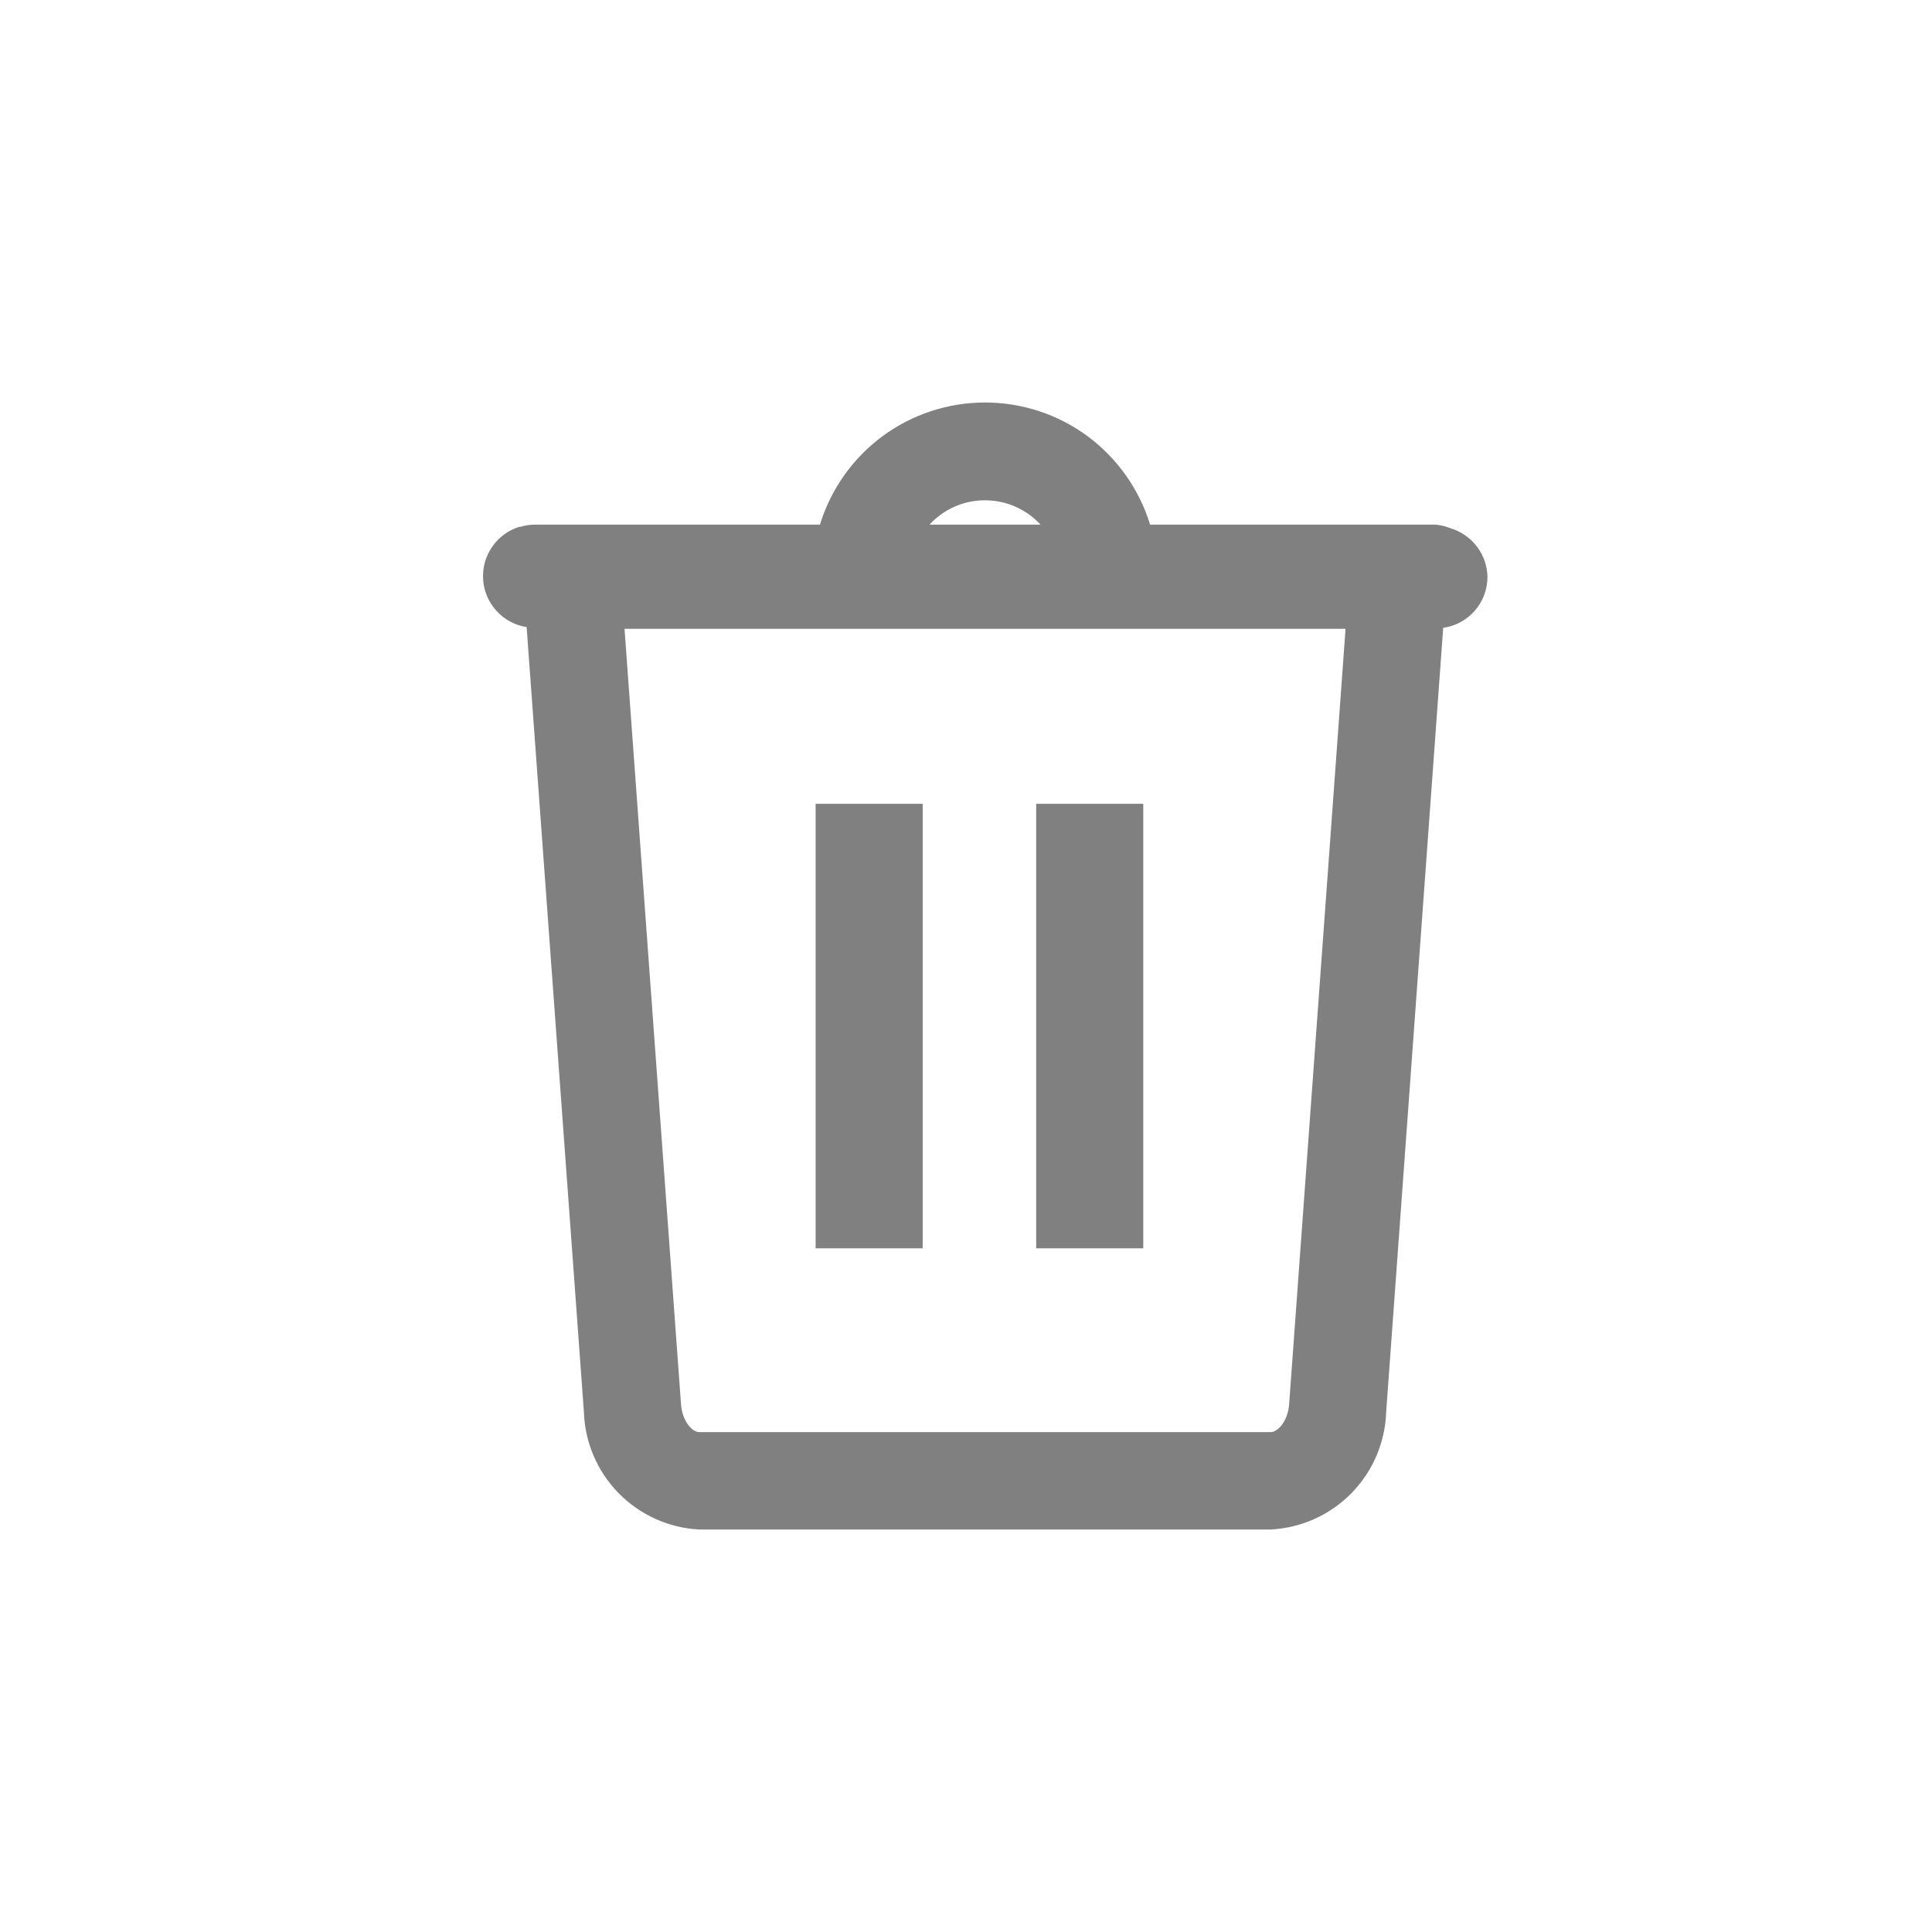
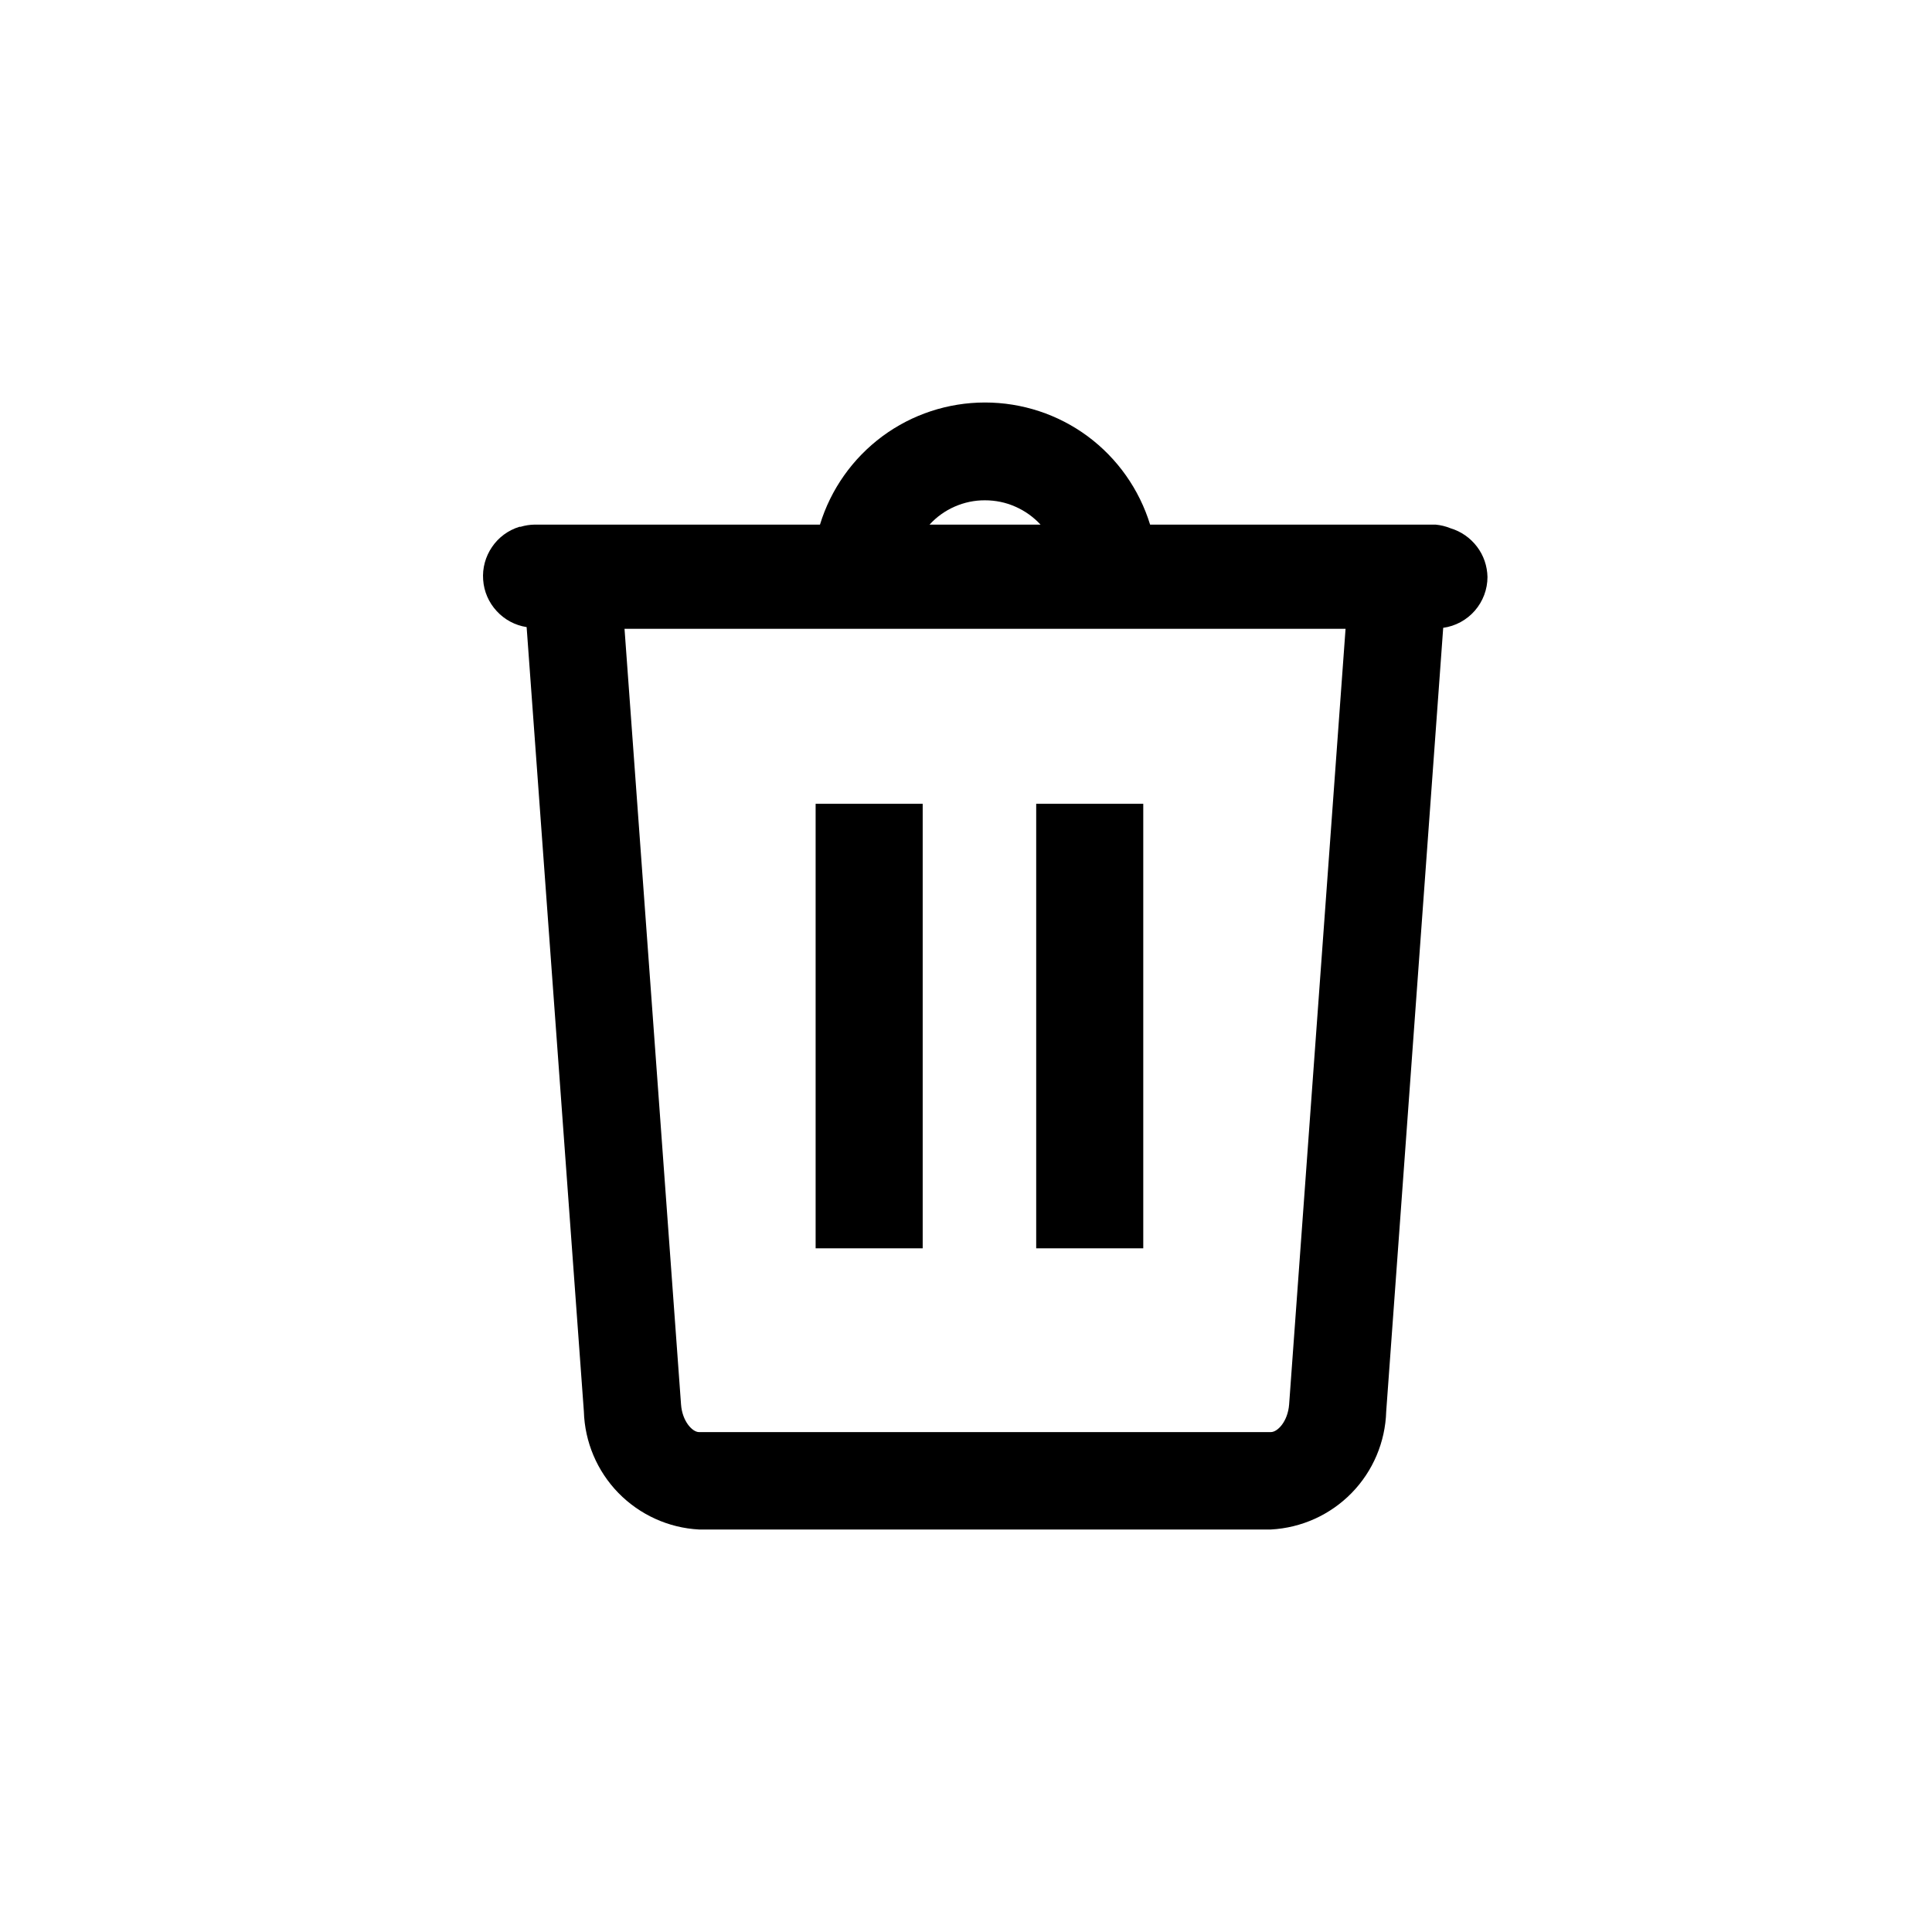
- <svg xmlns="http://www.w3.org/2000/svg" width="24" height="24" viewBox="0 0 24 24" fill="none">
+ <svg xmlns="http://www.w3.org/2000/svg" width="24" height="24" viewBox="0 0 24 24">
  <g id="hover=false">
    <g id="Layer 2">
      <g id="Layer 1">
-         <path id="Vector" d="M14.202 9.985H12.872V15.507H14.202V9.985Z" fill="#808080" />
-         <path id="Vector_2" d="M11.462 9.985H10.132V15.507H11.462V9.985Z" fill="#808080" />
-         <path id="Vector_3" d="M18.478 7.167C18.475 7.031 18.43 6.898 18.347 6.79C18.264 6.681 18.149 6.601 18.018 6.562C17.96 6.538 17.897 6.523 17.834 6.517H14.287C14.152 6.078 13.881 5.694 13.512 5.42C13.143 5.147 12.696 5 12.236 5C11.777 5 11.33 5.147 10.961 5.42C10.592 5.694 10.32 6.078 10.186 6.517H6.639C6.581 6.518 6.523 6.527 6.467 6.544H6.452C6.313 6.587 6.193 6.675 6.112 6.795C6.03 6.915 5.991 7.059 6.002 7.203C6.012 7.348 6.071 7.484 6.17 7.591C6.268 7.698 6.399 7.768 6.542 7.79L7.253 17.533C7.264 17.913 7.417 18.274 7.682 18.546C7.947 18.817 8.304 18.98 8.683 19H15.787C16.166 18.98 16.524 18.819 16.79 18.547C17.056 18.275 17.209 17.913 17.22 17.533L17.928 7.799C18.08 7.778 18.22 7.702 18.321 7.586C18.422 7.47 18.478 7.321 18.478 7.167ZM12.236 6.215C12.366 6.215 12.494 6.241 12.613 6.294C12.732 6.346 12.838 6.422 12.926 6.517H11.547C11.635 6.421 11.741 6.345 11.86 6.293C11.979 6.241 12.107 6.214 12.236 6.215ZM15.787 17.79H8.683C8.602 17.79 8.475 17.657 8.46 17.446L7.758 7.811H16.715L16.014 17.446C15.998 17.657 15.871 17.79 15.787 17.79Z" fill="#808080" />
+         <path id="Vector" d="M14.202 9.985H12.872V15.507H14.202V9.985Z" />
+         <path id="Vector_2" d="M11.462 9.985H10.132V15.507H11.462V9.985Z" />
+         <path id="Vector_3" d="M18.478 7.167C18.475 7.031 18.43 6.898 18.347 6.79C18.264 6.681 18.149 6.601 18.018 6.562C17.96 6.538 17.897 6.523 17.834 6.517H14.287C14.152 6.078 13.881 5.694 13.512 5.42C13.143 5.147 12.696 5 12.236 5C11.777 5 11.33 5.147 10.961 5.42C10.592 5.694 10.32 6.078 10.186 6.517H6.639C6.581 6.518 6.523 6.527 6.467 6.544H6.452C6.313 6.587 6.193 6.675 6.112 6.795C6.03 6.915 5.991 7.059 6.002 7.203C6.012 7.348 6.071 7.484 6.17 7.591C6.268 7.698 6.399 7.768 6.542 7.79L7.253 17.533C7.264 17.913 7.417 18.274 7.682 18.546C7.947 18.817 8.304 18.98 8.683 19H15.787C16.166 18.98 16.524 18.819 16.79 18.547C17.056 18.275 17.209 17.913 17.22 17.533L17.928 7.799C18.08 7.778 18.22 7.702 18.321 7.586C18.422 7.47 18.478 7.321 18.478 7.167ZM12.236 6.215C12.366 6.215 12.494 6.241 12.613 6.294C12.732 6.346 12.838 6.422 12.926 6.517H11.547C11.635 6.421 11.741 6.345 11.86 6.293C11.979 6.241 12.107 6.214 12.236 6.215ZM15.787 17.79H8.683C8.602 17.79 8.475 17.657 8.46 17.446L7.758 7.811H16.715L16.014 17.446C15.998 17.657 15.871 17.79 15.787 17.79Z" />
      </g>
    </g>
  </g>
</svg>
